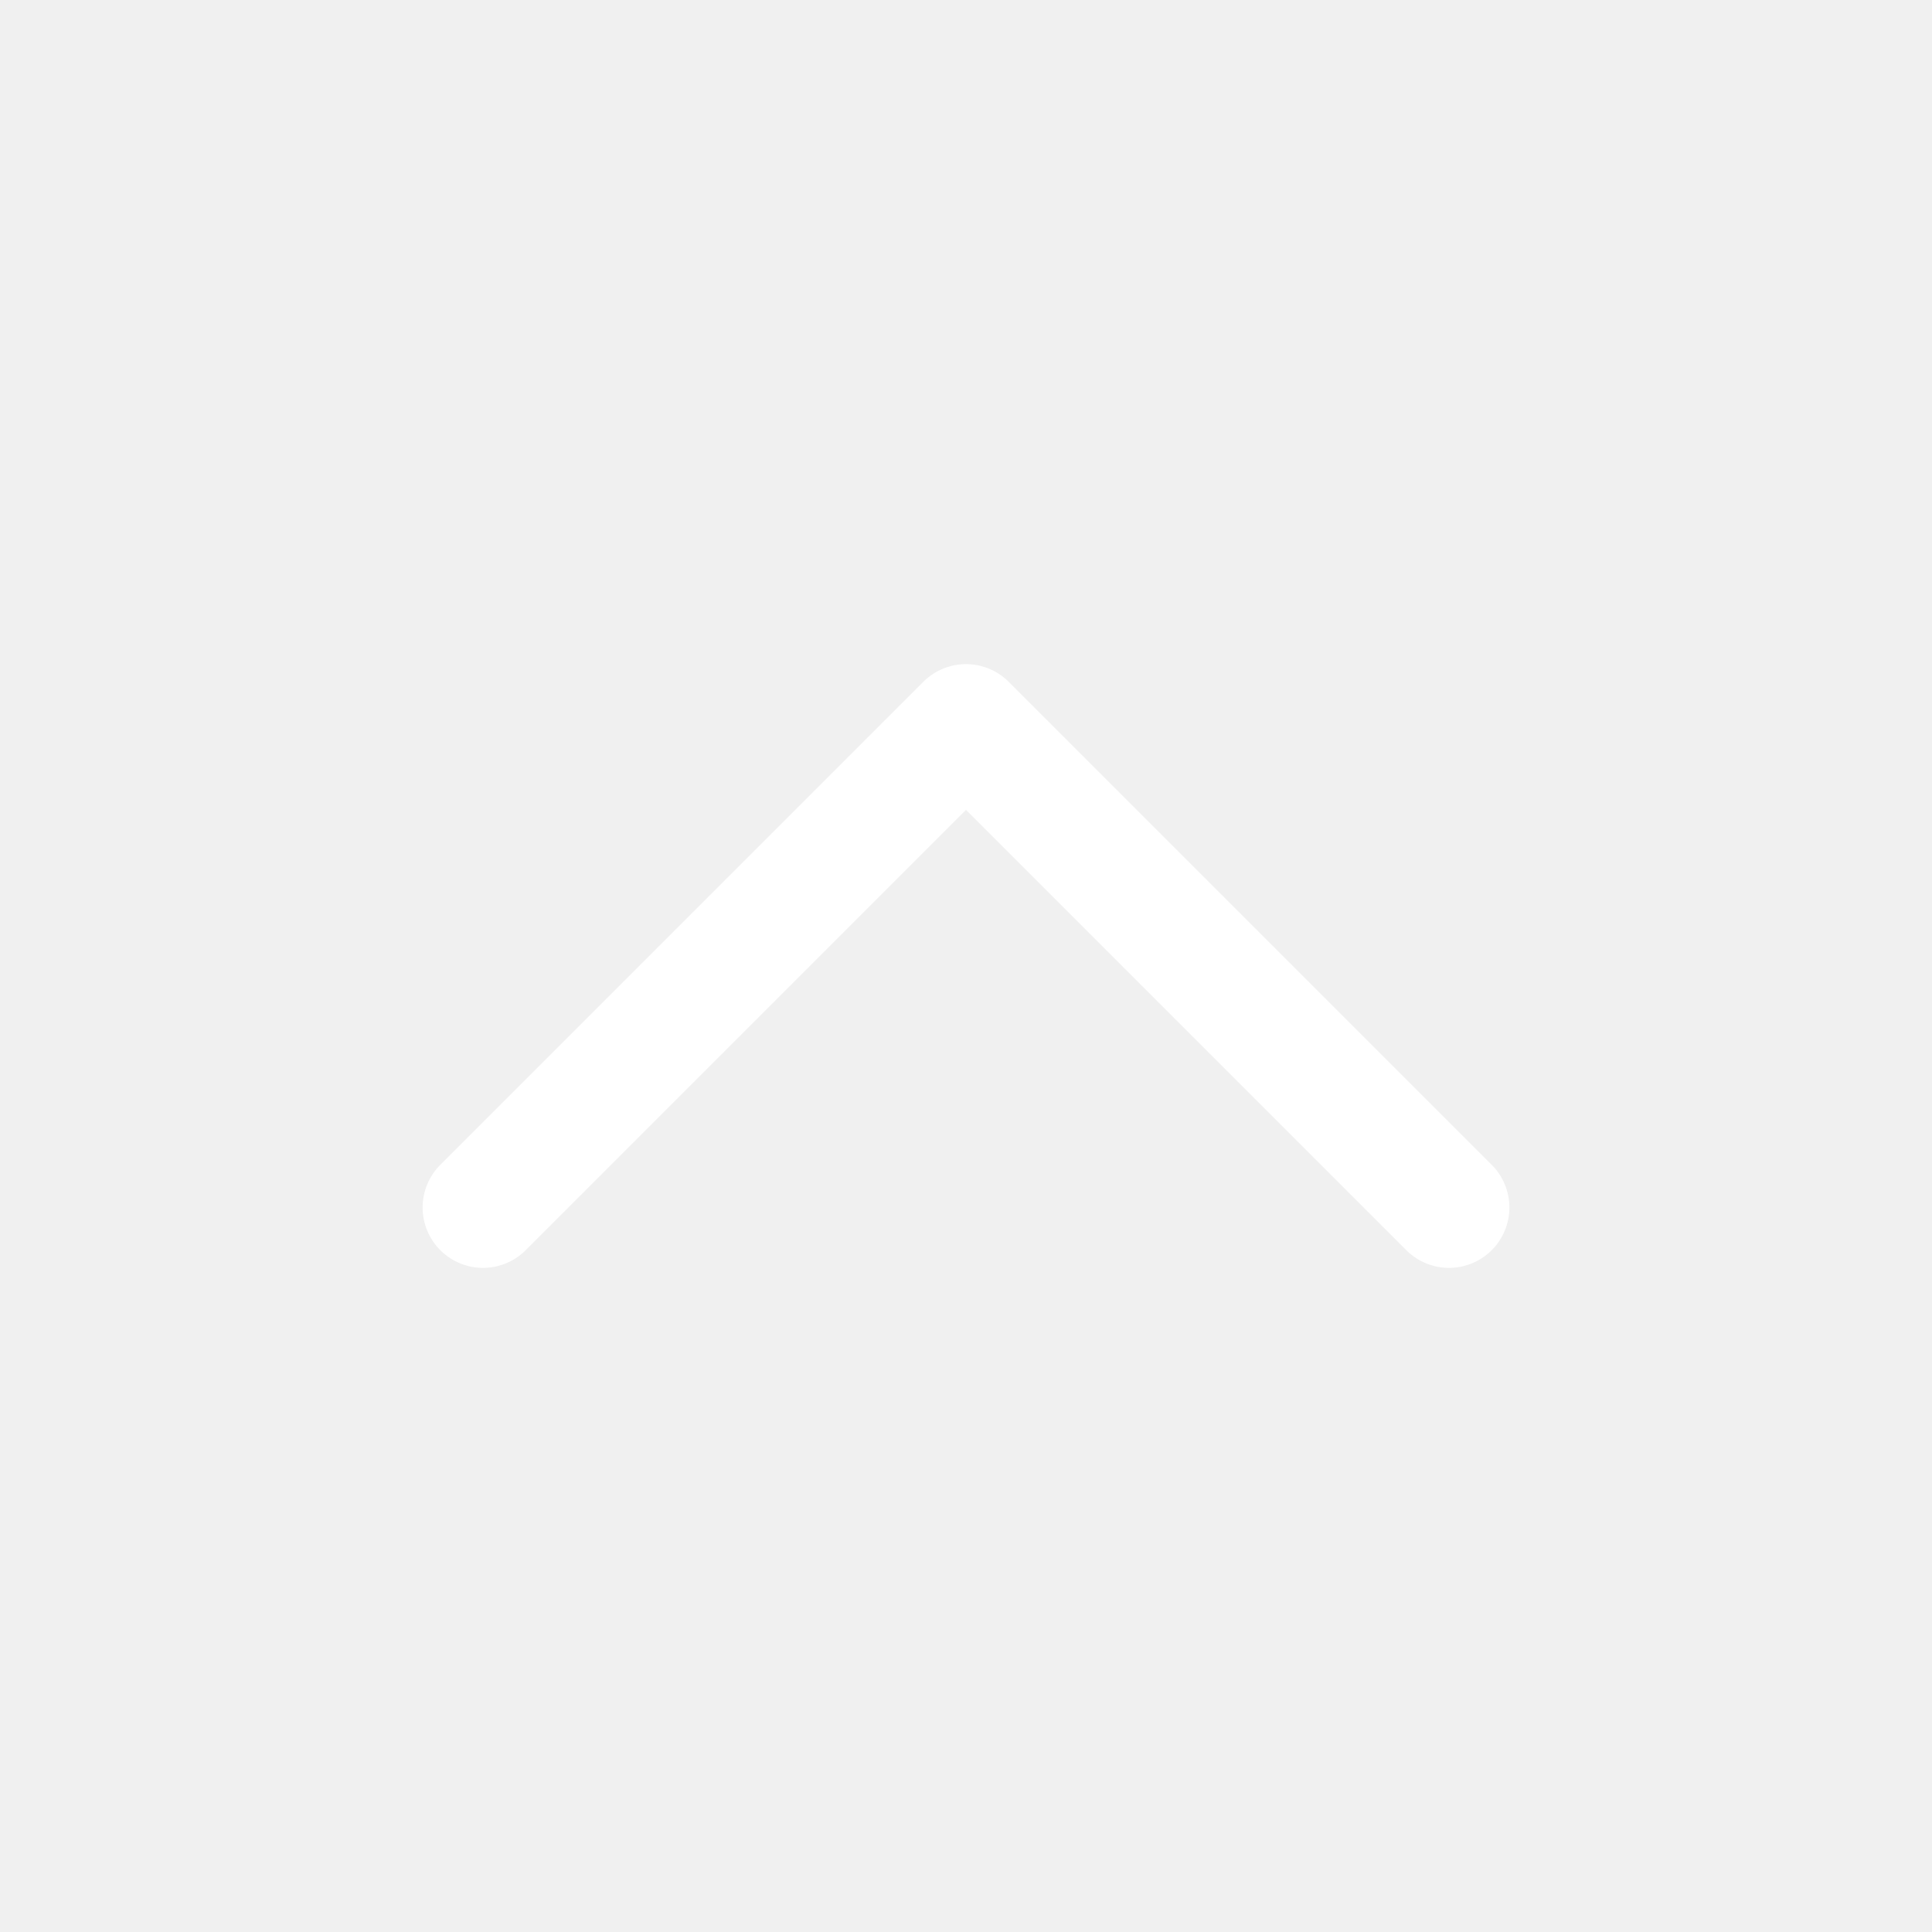
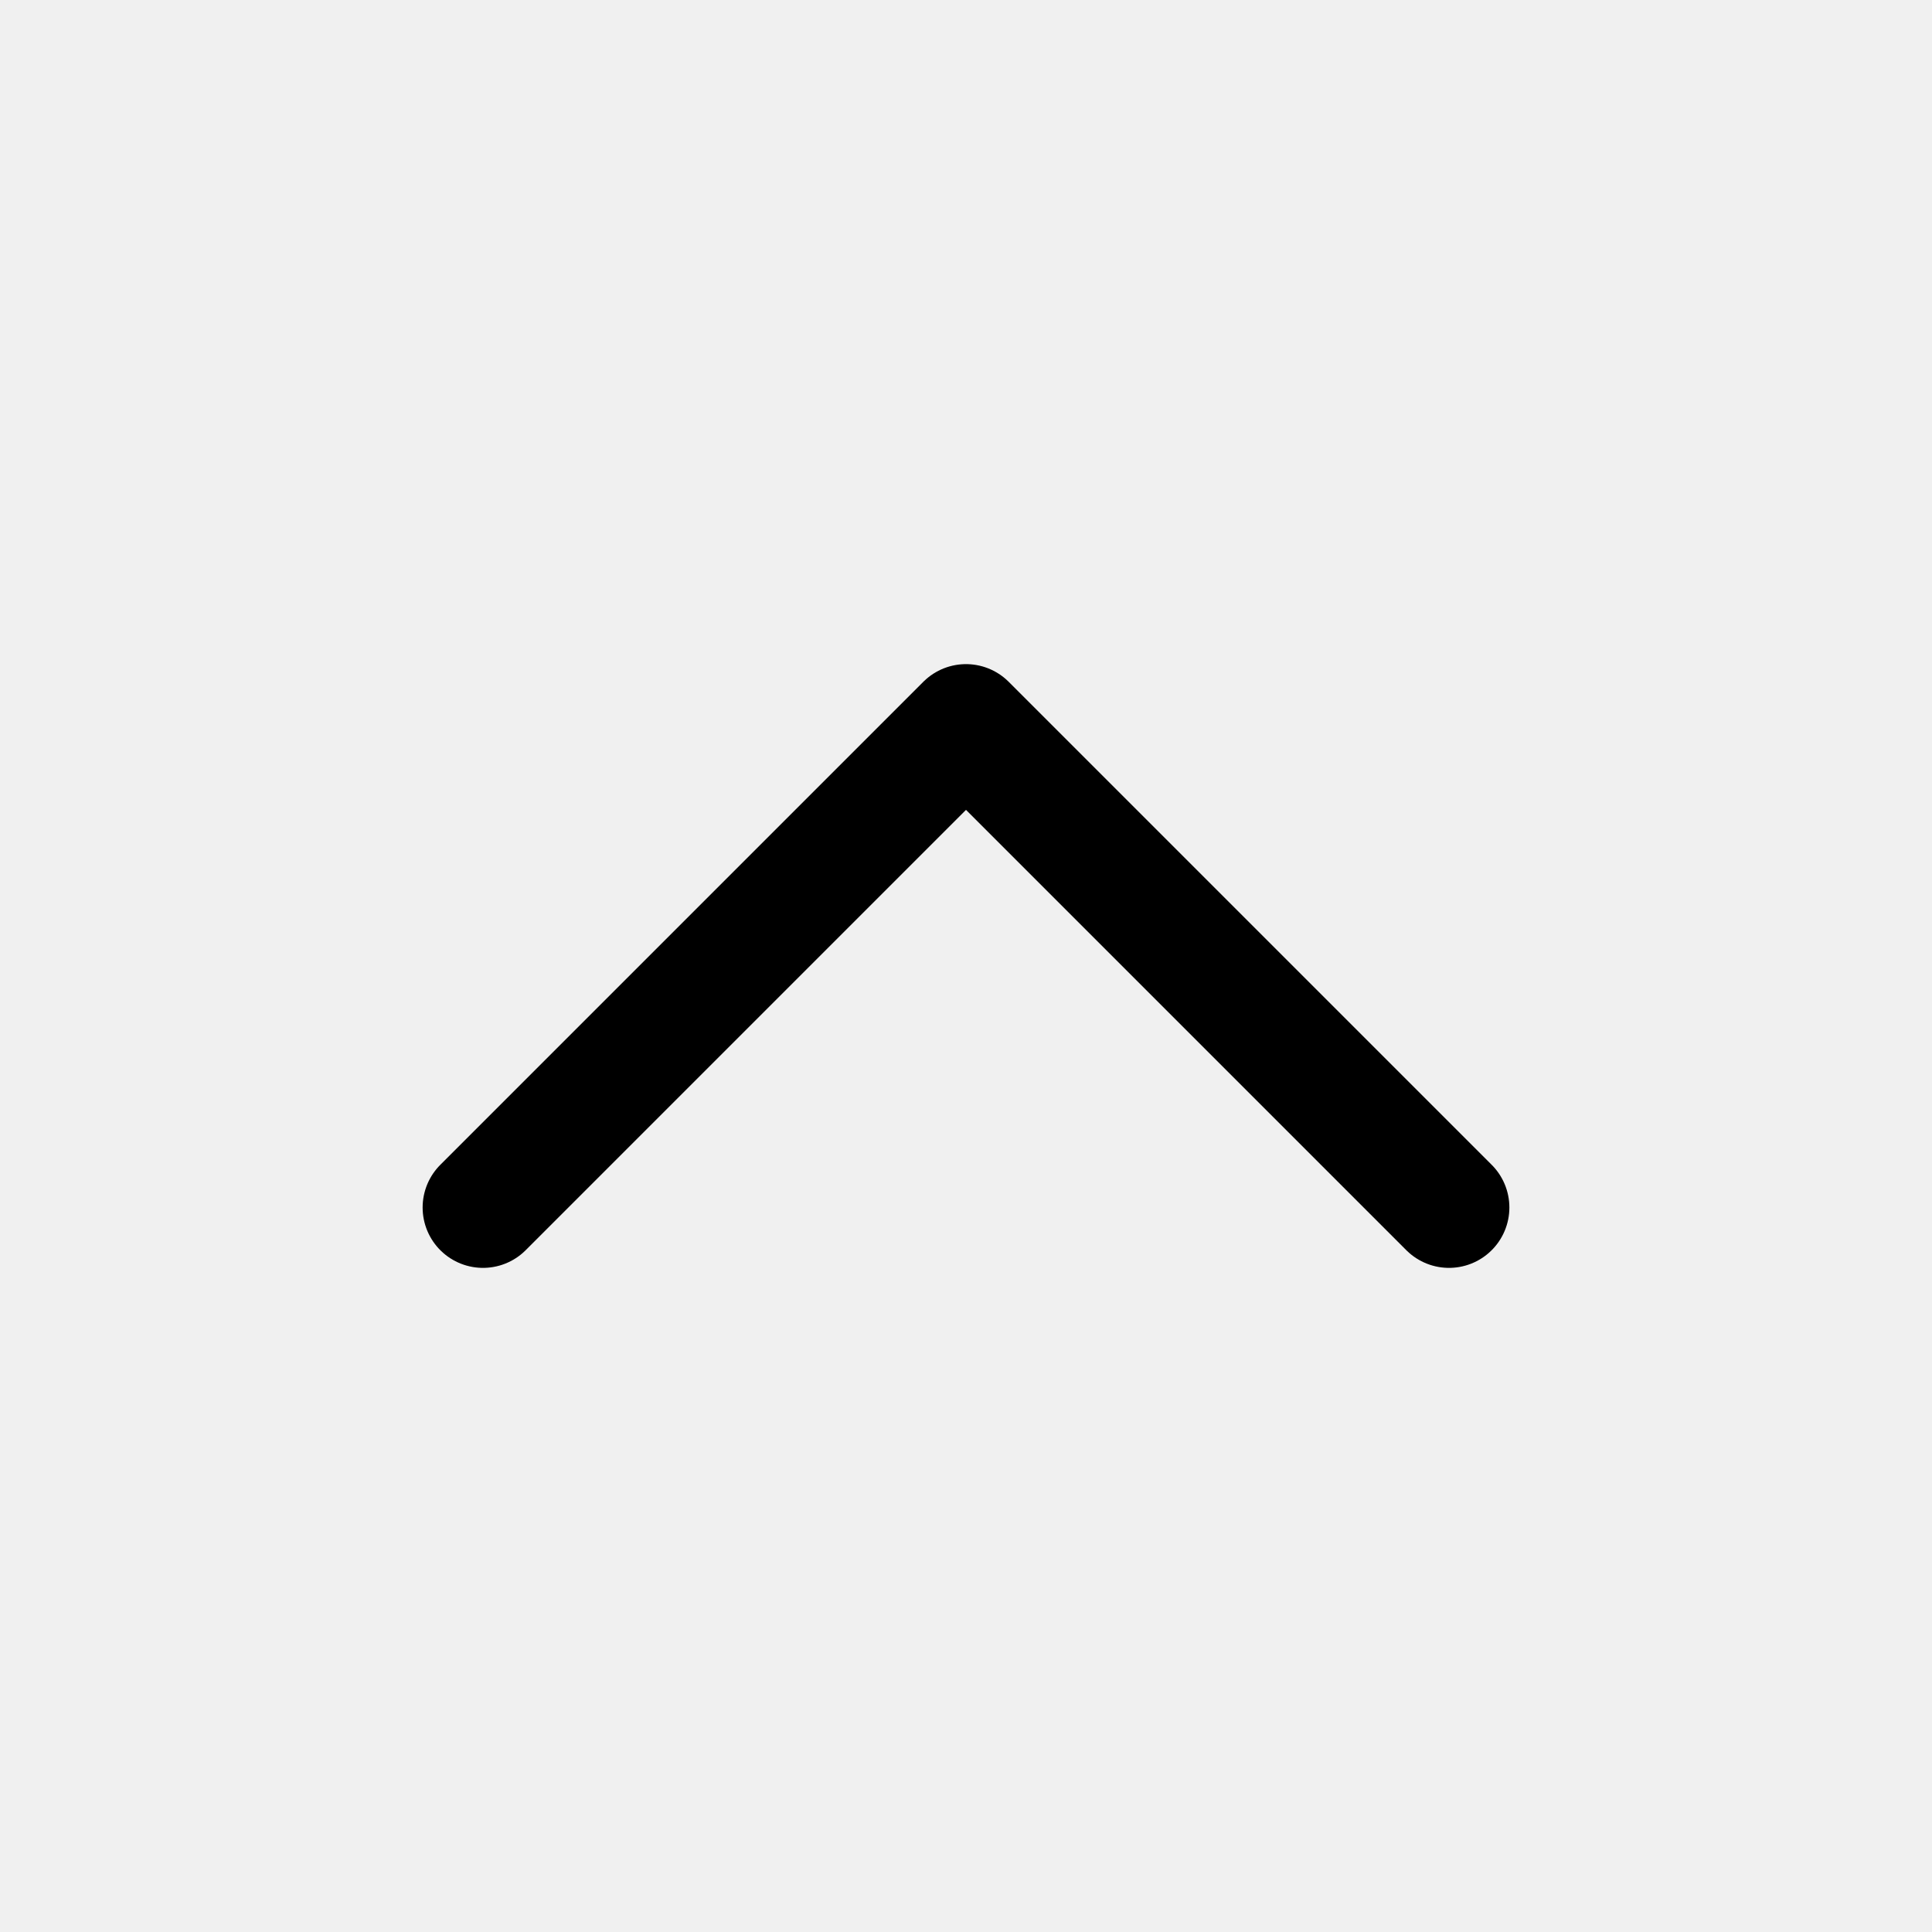
<svg xmlns="http://www.w3.org/2000/svg" width="24" height="24" viewBox="0 0 24 24" fill="none">
-   <path d="M18 15L12 9L6 15" stroke="white" stroke-width="1.5" stroke-linecap="round" stroke-linejoin="round" />
+   <path d="M18 15L12 9L6 15" stroke="black" stroke-width="1.5" stroke-linecap="round" stroke-linejoin="round" />
</svg>
